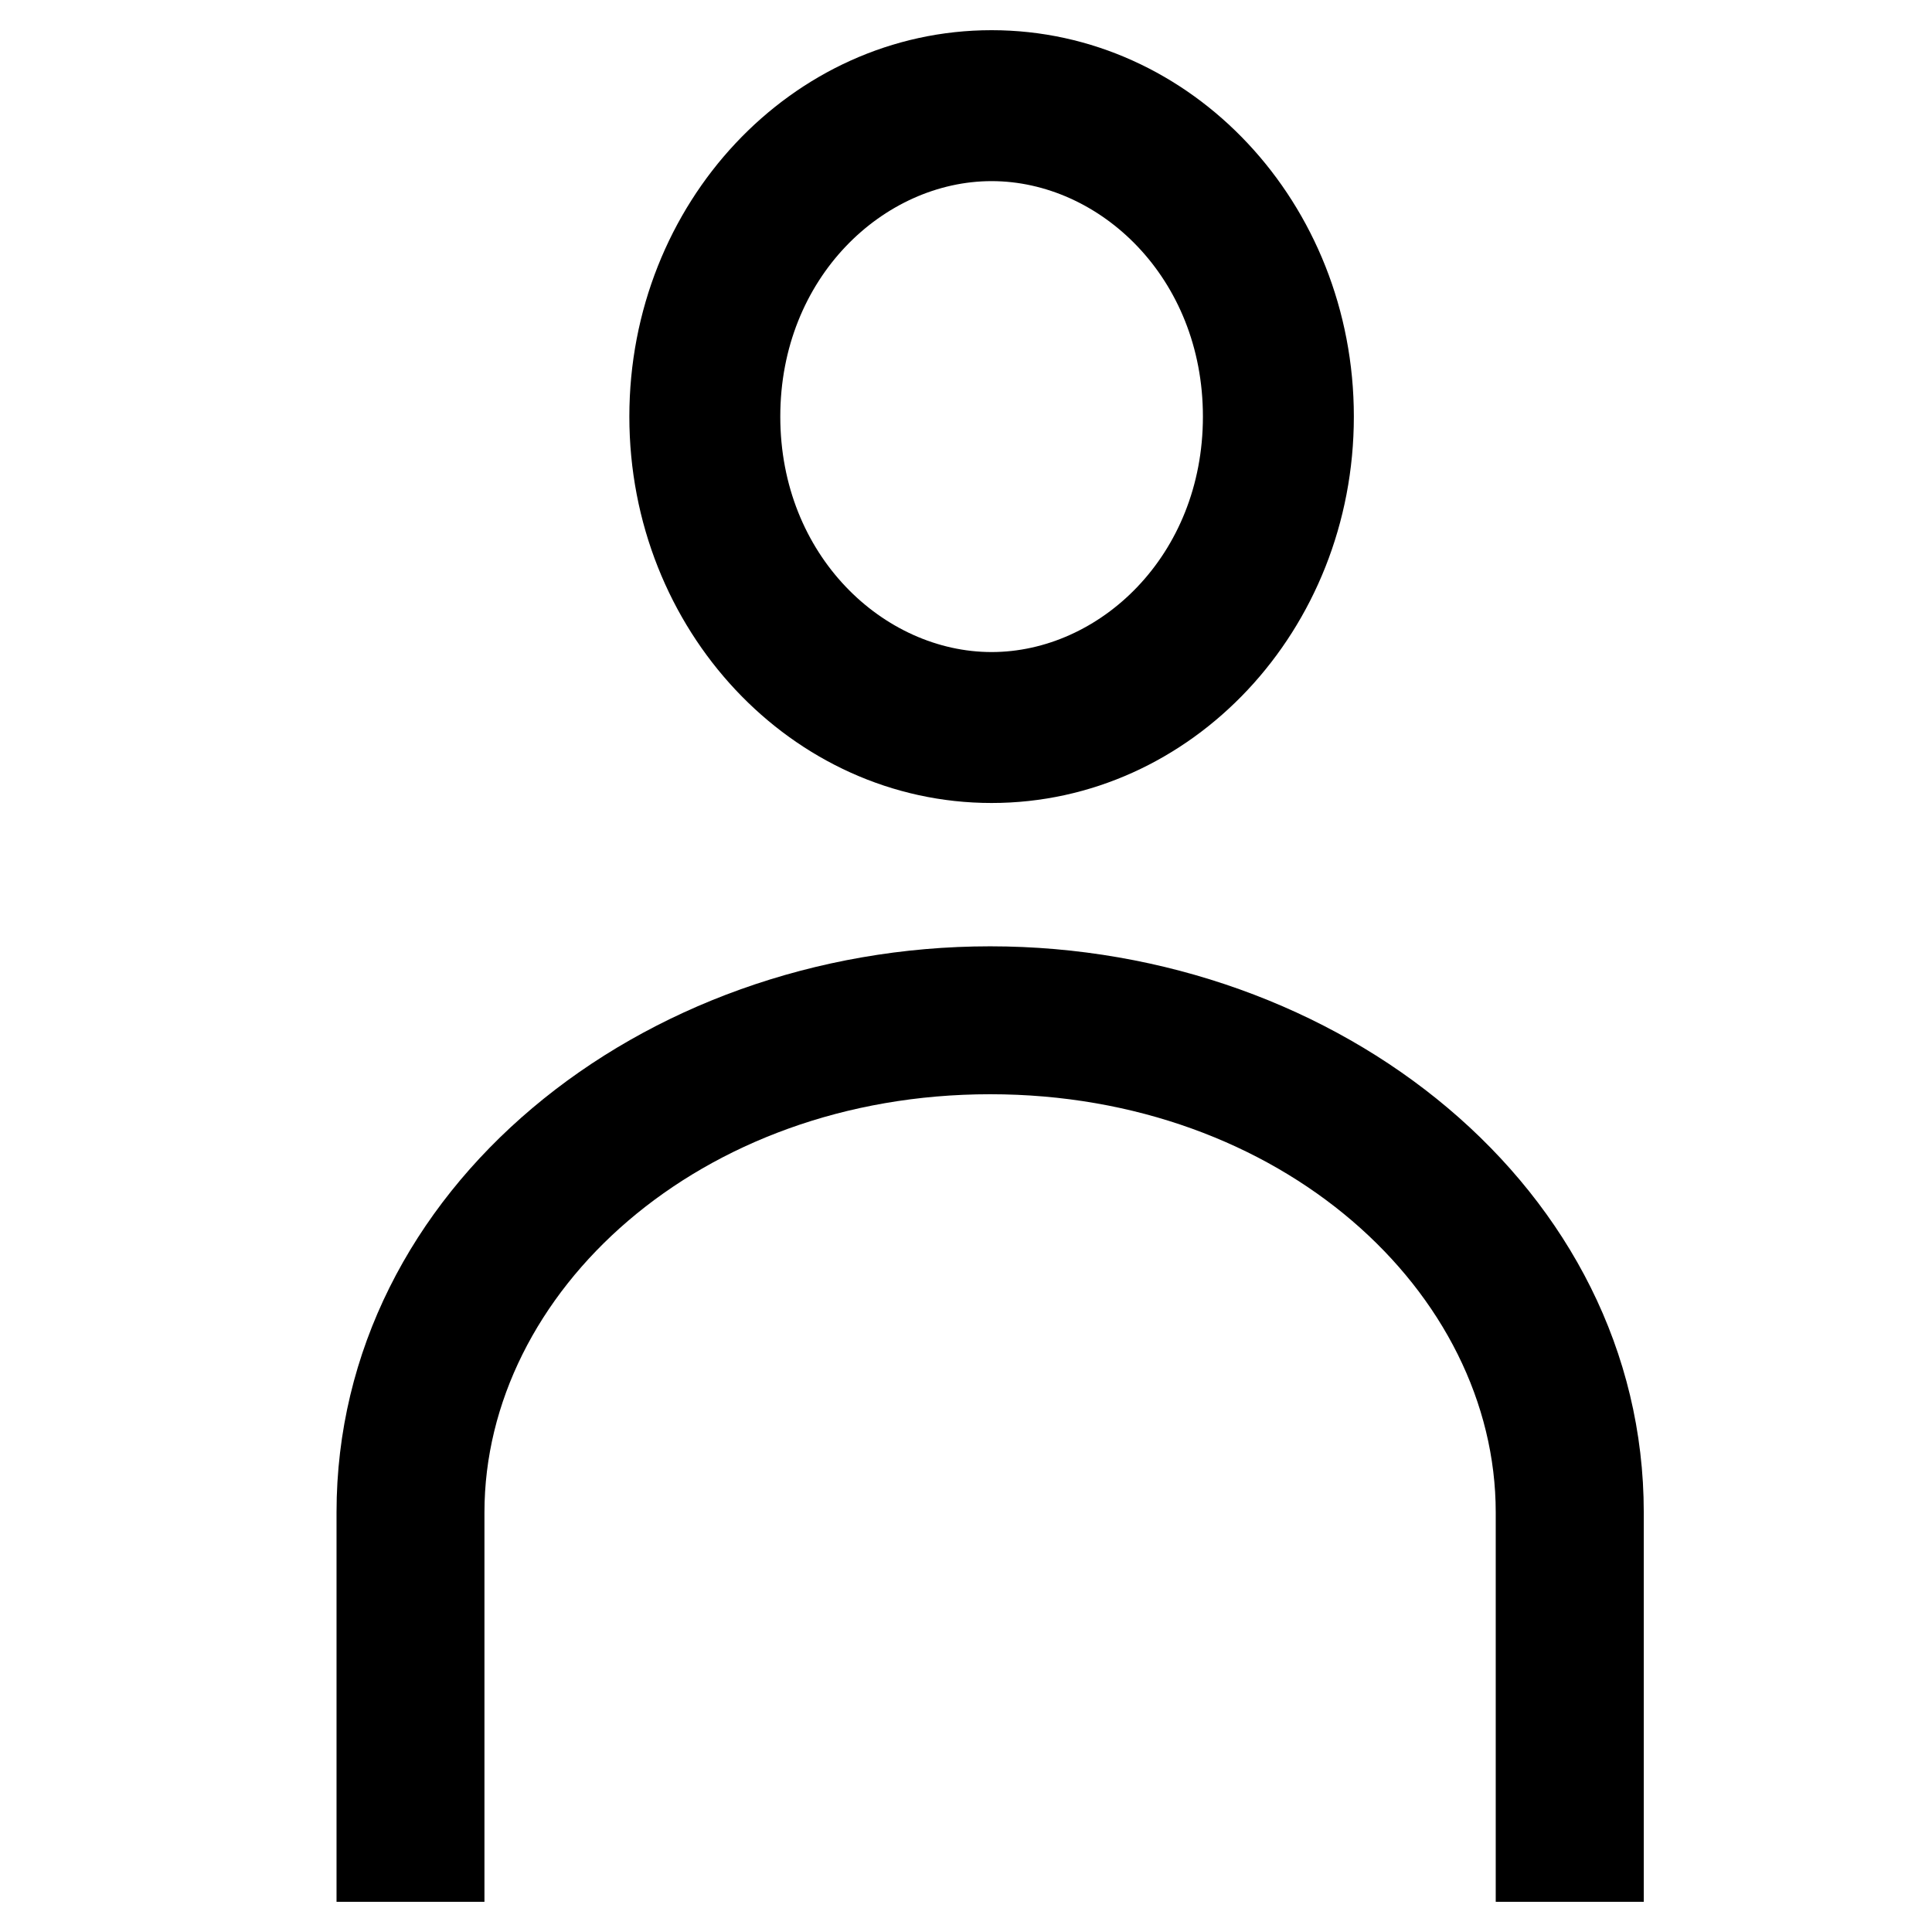
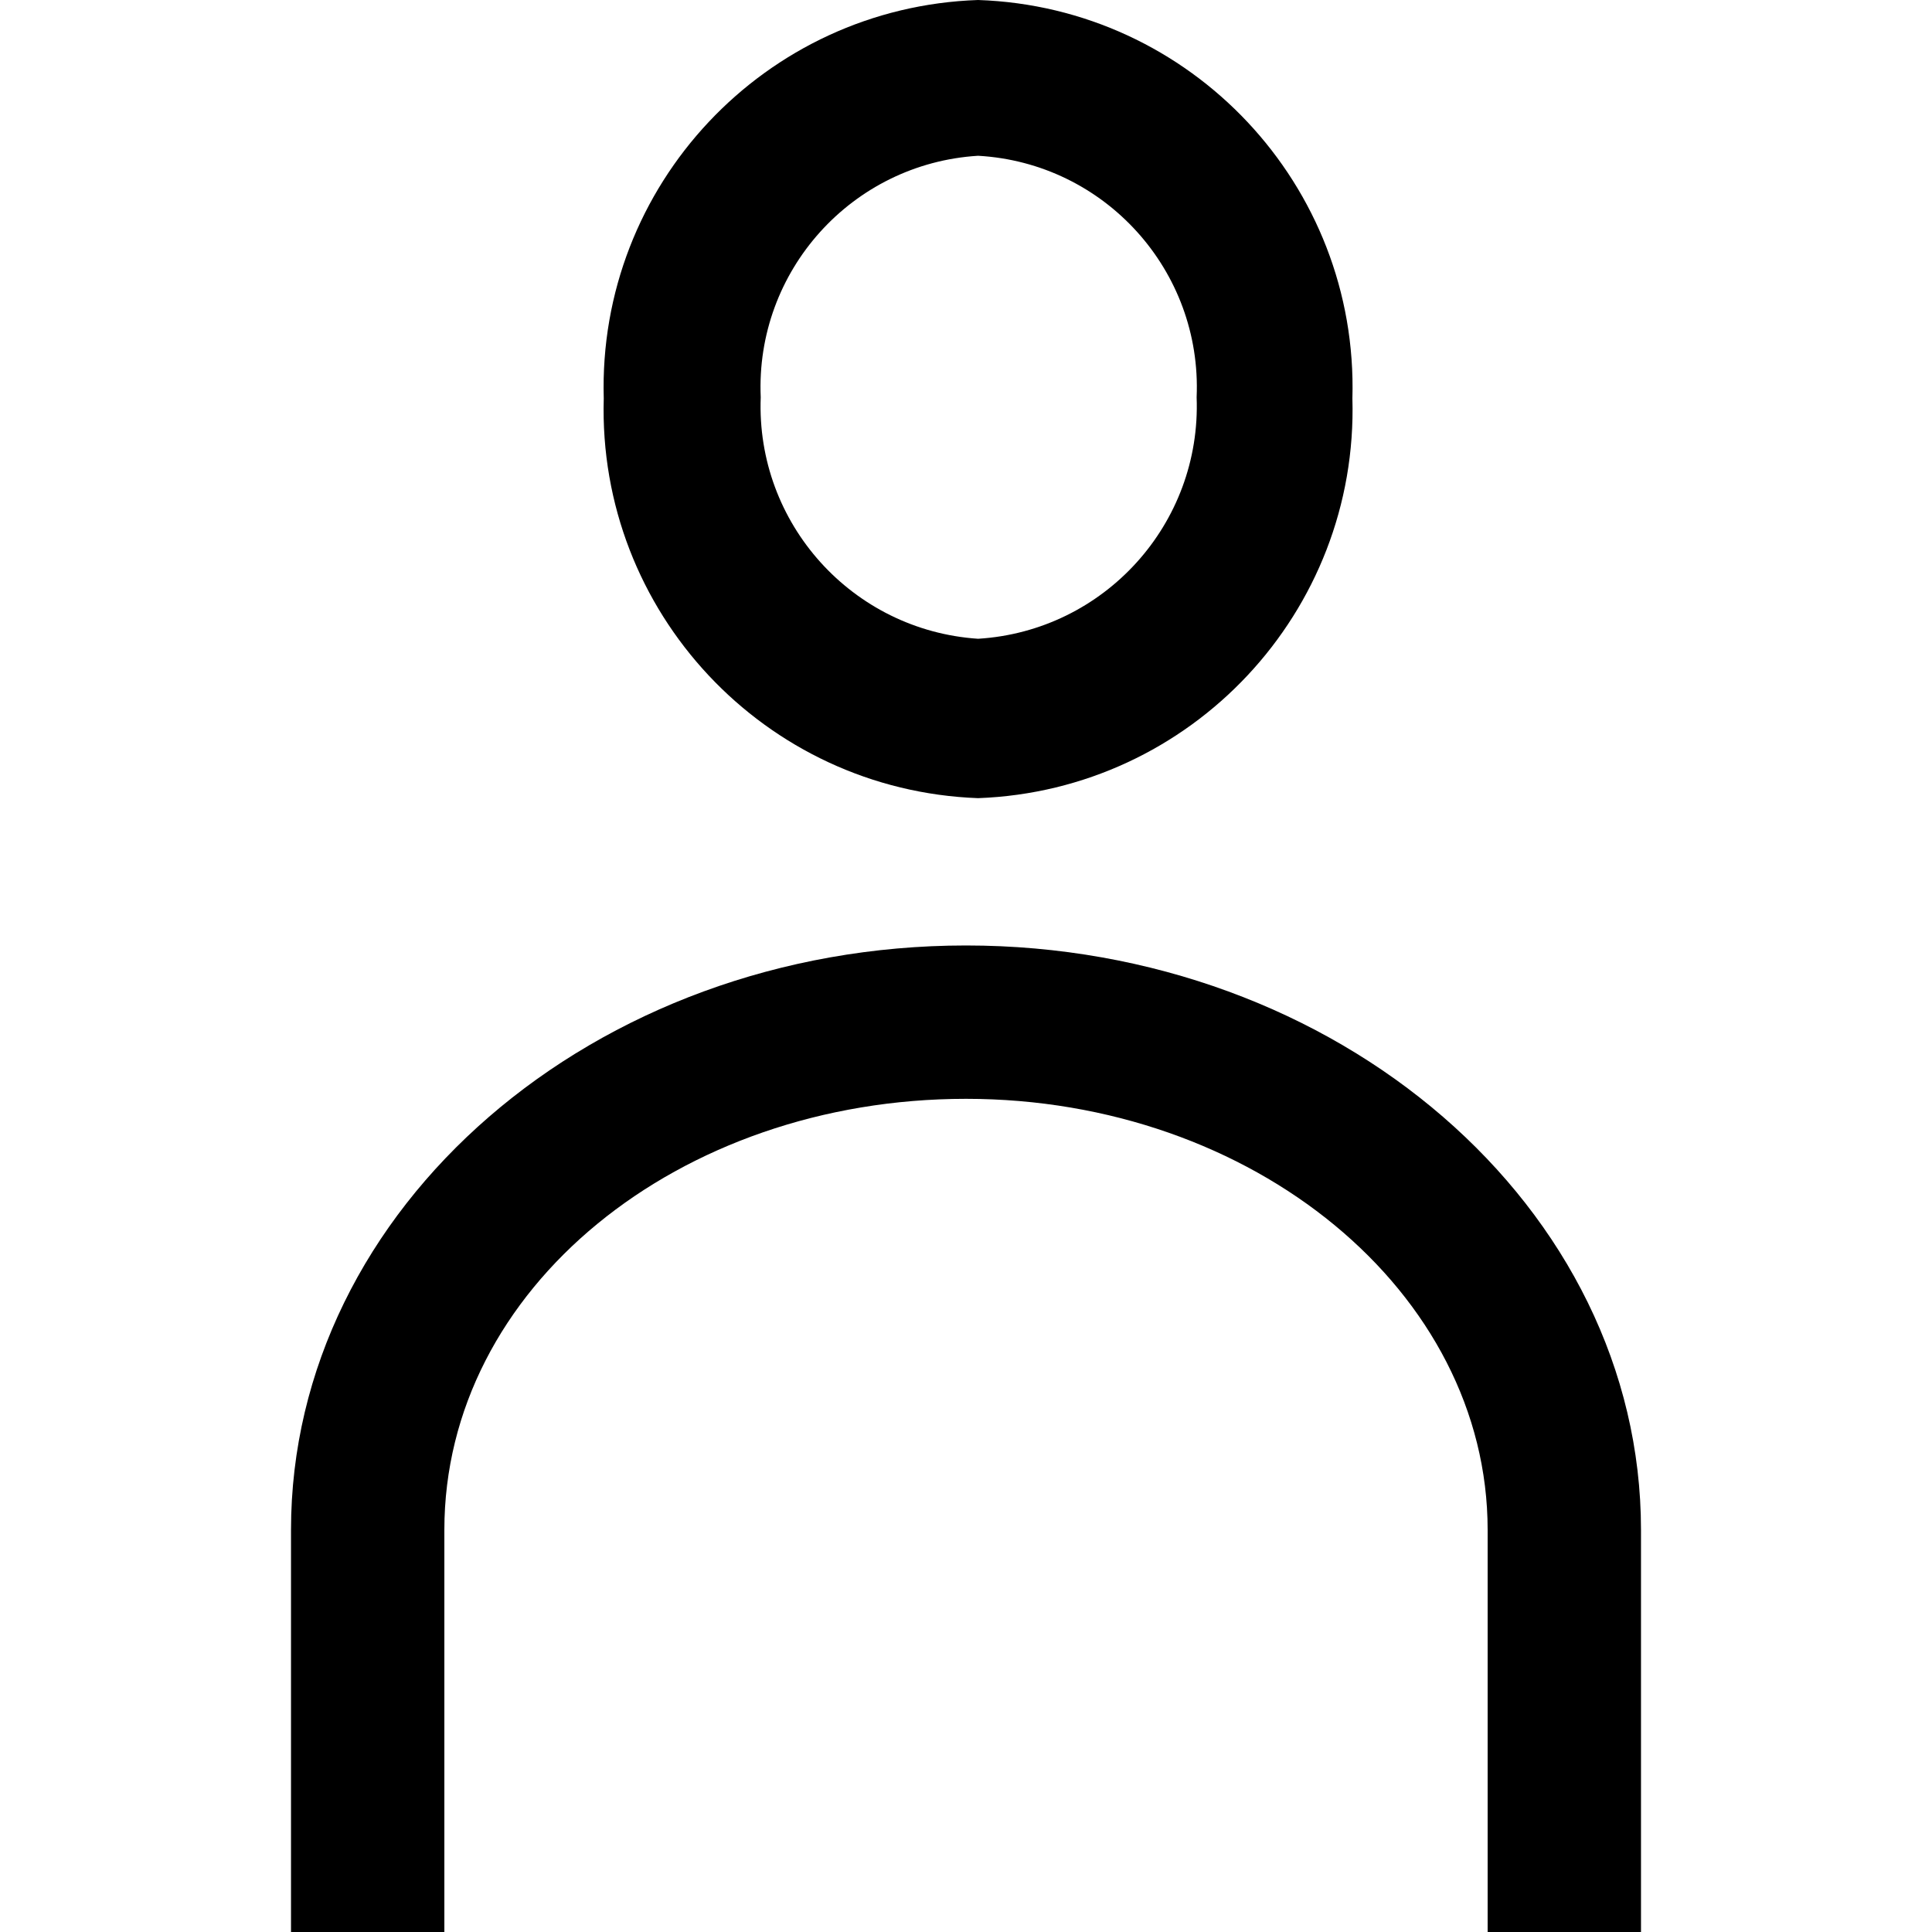
- <svg xmlns="http://www.w3.org/2000/svg" width="16" height="16" viewbox="0 0 16 16">
-   <path fill-rule="evenodd" d="M8.212 6.65c-1.656 0-3-1.433-3-3.2 0-1.767 1.344-3.2 3-3.2 1.657 0 3 1.433 3 3.2 0 1.767-1.343 3.2-3 3.2zm0-1.25c-.891 0-1.75-.796-1.75-1.95s.859-1.95 1.75-1.95c.892 0 1.75.796 1.75 1.95S9.104 5.4 8.212 5.4z" />
-   <path d="M12.387 12.525c0-1.822-1.776-3.463-4.187-3.463-2.41 0-4.188 1.64-4.188 3.463v3.225H2.787v-3.225c0-2.68 2.522-4.688 5.413-4.688 2.891 0 5.413 2.009 5.413 4.688v3.225h-1.226v-3.225z" />
+ <svg xmlns="http://www.w3.org/2000/svg" width="16" height="16" viewBox="0 0 16 16">
+   <path d="M8 7.83c-3.08 0-5.59 2.17-5.59 4.84V16h1.27v-3.33c0-2 1.94-3.57 4.32-3.57s4.32 1.6 4.32 3.57V16h1.27v-3.33c0-2.67-2.51-4.84-5.59-4.84zm.1-1.22a3.22 3.22 0 003.1-3.31A3.21 3.21 0 008.1 0 3.21 3.21 0 005 3.3a3.22 3.22 0 003.1 3.31zm0-5.32a1.92 1.92 0 011.81 2 1.93 1.93 0 01-1.81 2 1.93 1.93 0 01-1.8-2 1.92 1.92 0 011.8-2z" />
</svg>
